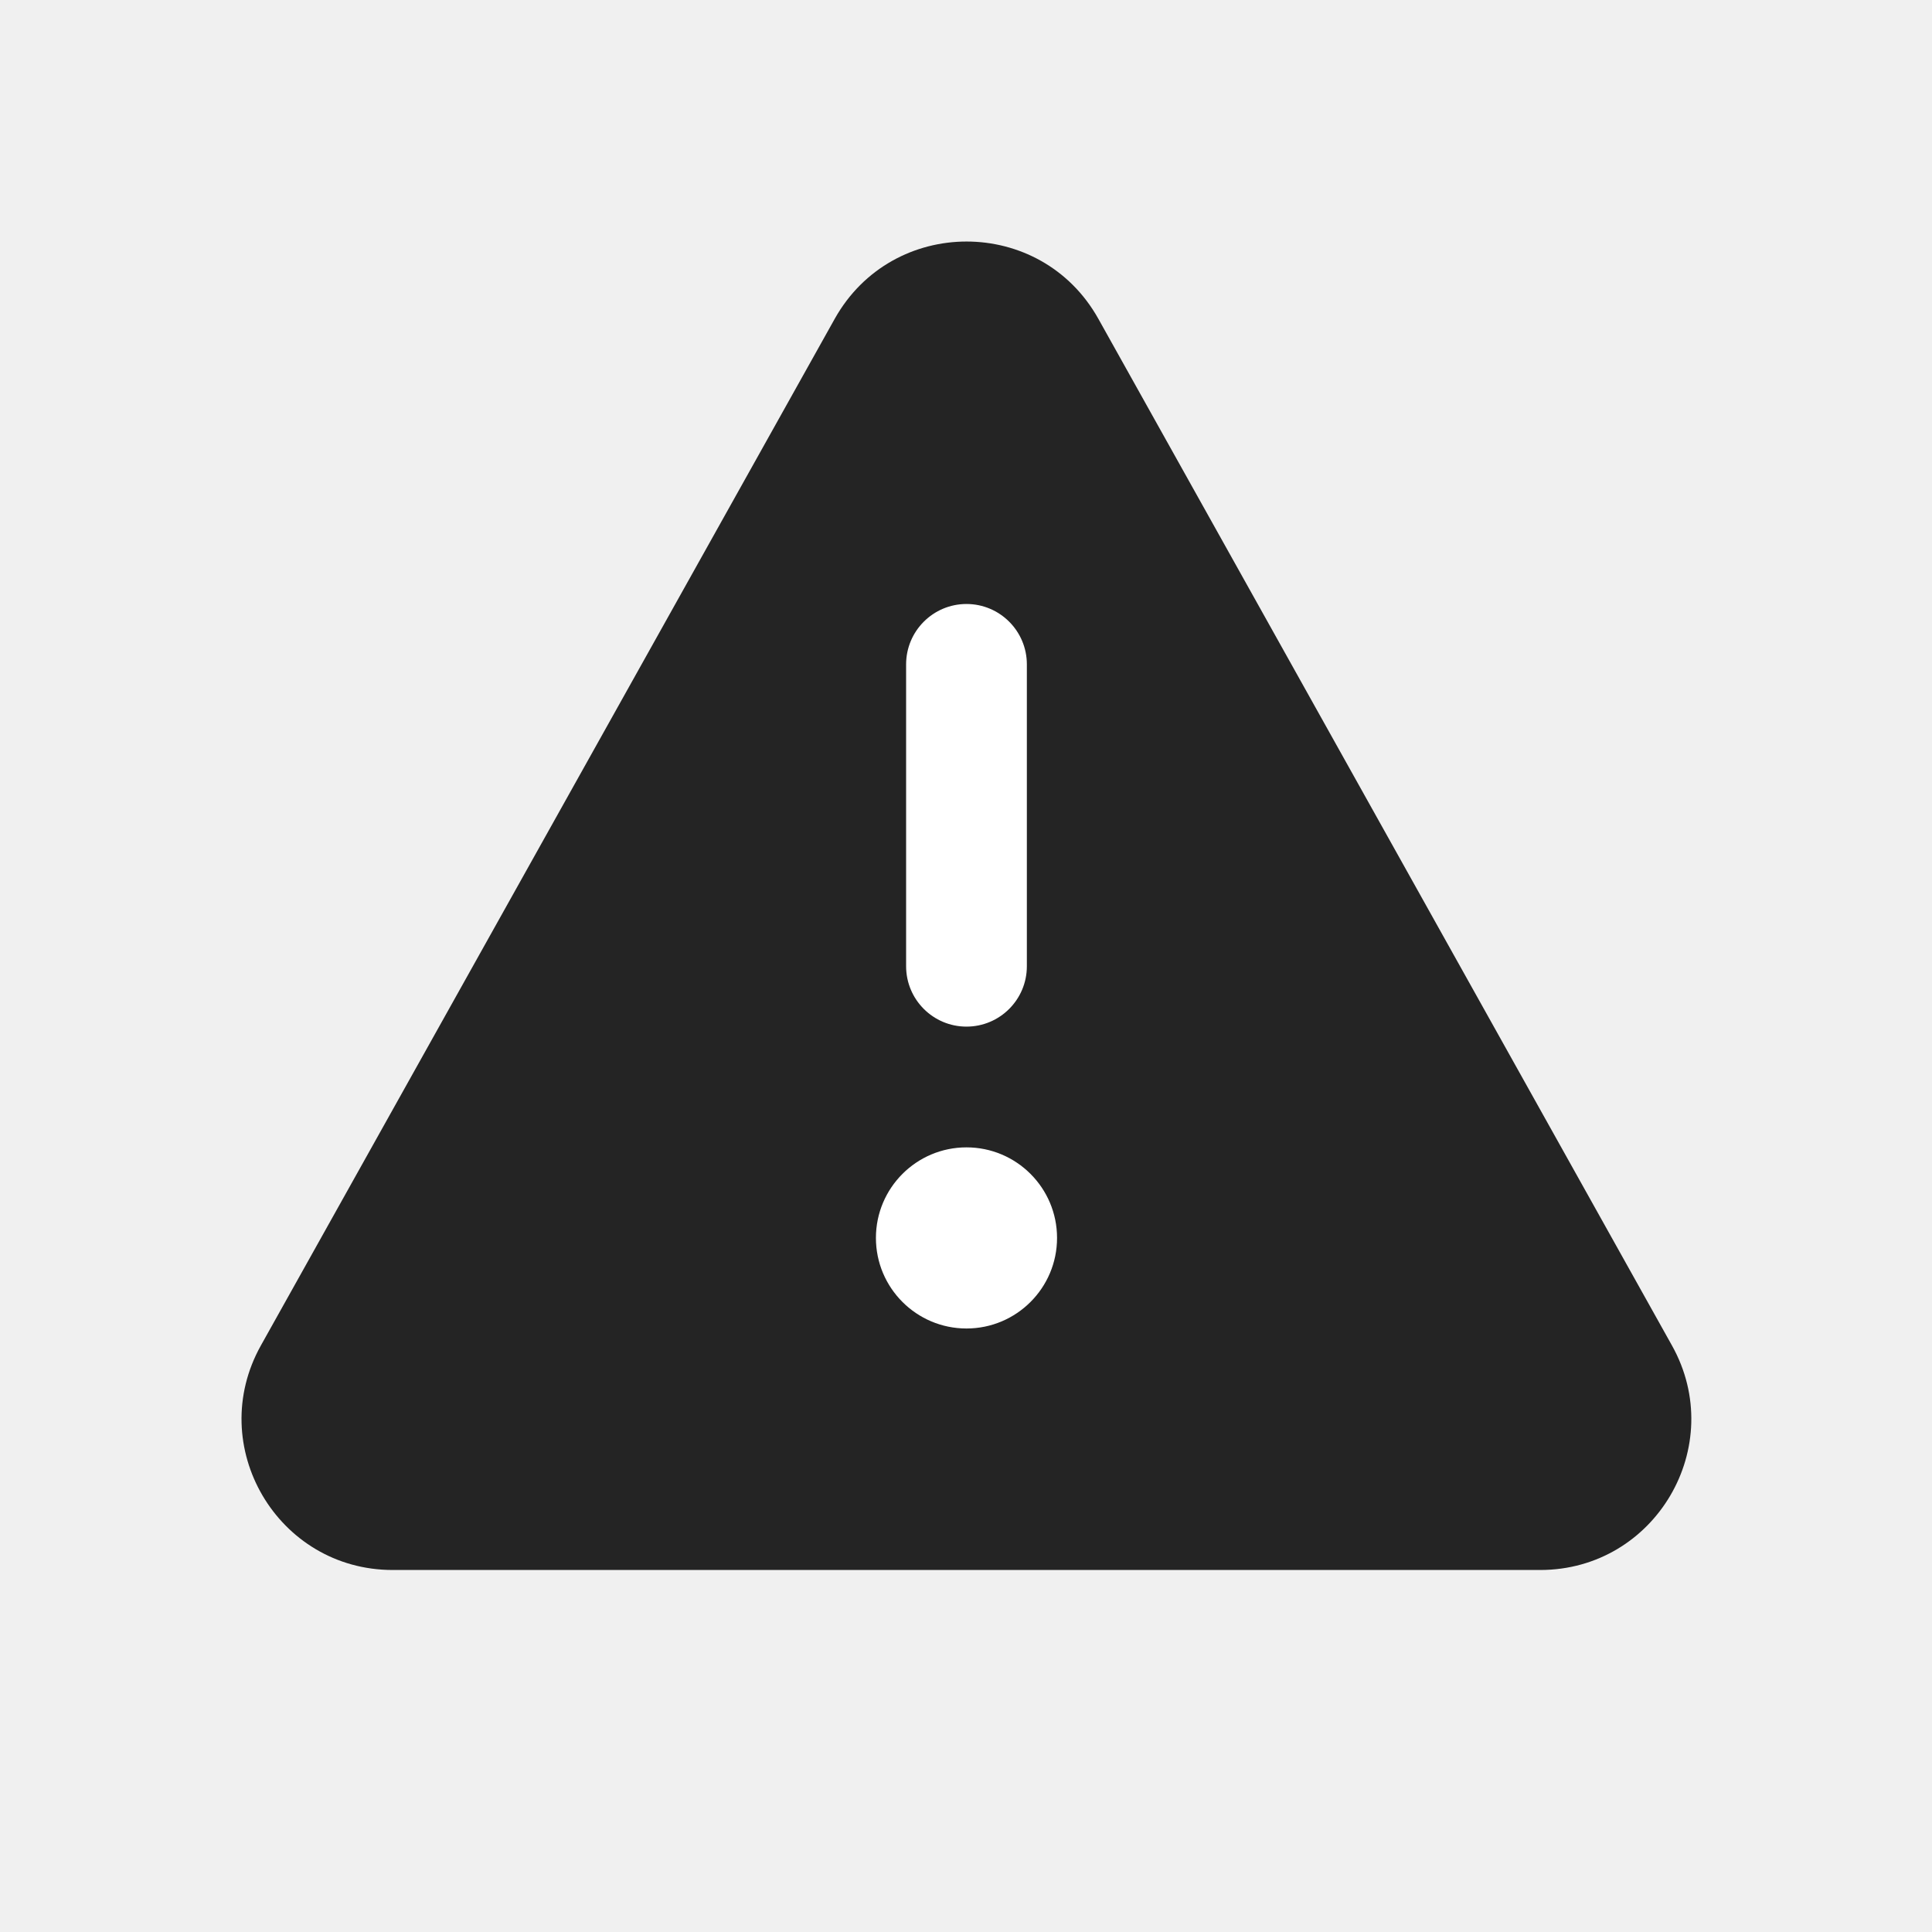
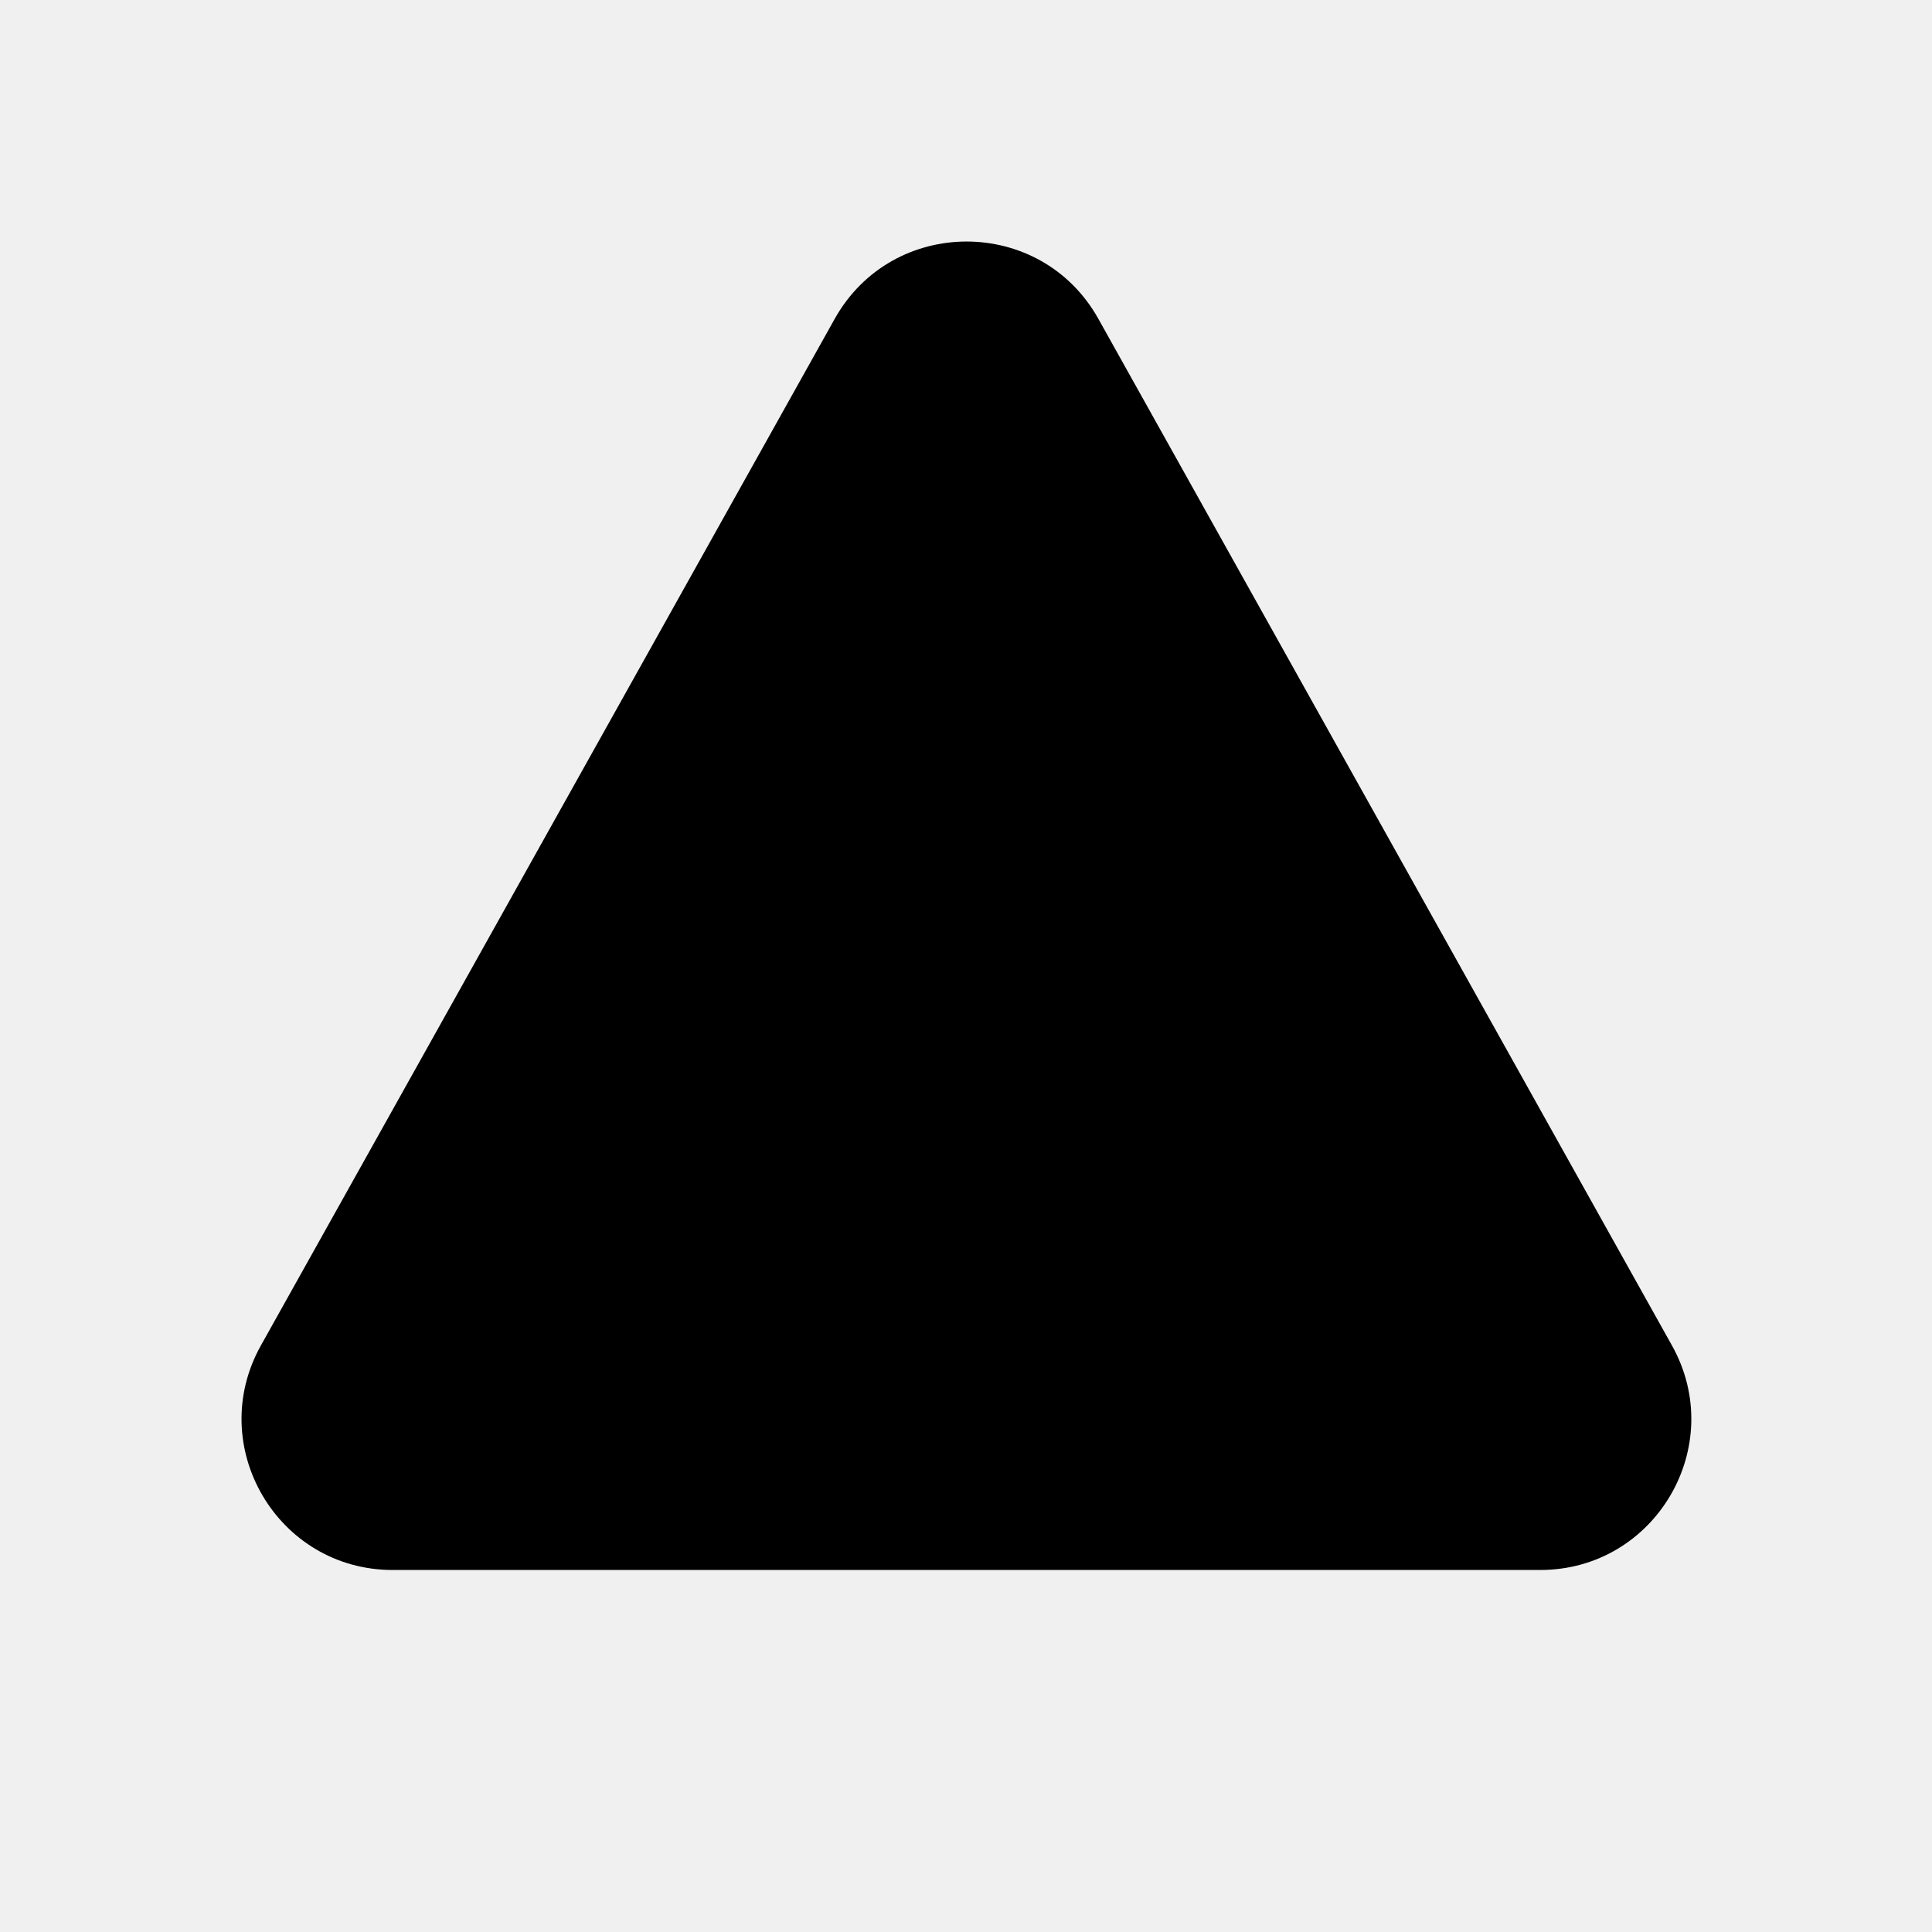
- <svg xmlns="http://www.w3.org/2000/svg" viewBox="0 0 16 16" fill="none">
-   <path class="sky-i-path-1" d="M9.096 2.64C8.619 1.787 7.391 1.787 6.913 2.64L2.161 11.142C1.695 11.975 2.297 13.002 3.252 13.002H12.755C13.71 13.002 14.312 11.975 13.846 11.142L9.096 2.64Z" fill="#242424" />
-   <path class="sky-i-path-2" fill-rule="evenodd" clip-rule="evenodd" d="M8.004 5.002C8.28 5.002 8.504 5.226 8.504 5.502V8.002C8.504 8.278 8.28 8.502 8.004 8.502C7.728 8.502 7.504 8.278 7.504 8.002V5.502C7.504 5.226 7.728 5.002 8.004 5.002Z M8.754 10.252C8.754 10.666 8.418 11.002 8.004 11.002C7.59 11.002 7.254 10.666 7.254 10.252C7.254 9.838 7.59 9.502 8.004 9.502C8.418 9.502 8.754 9.838 8.754 10.252Z" fill="white" />
+ <svg xmlns="http://www.w3.org/2000/svg" viewBox="0 0 16 16">
+   <path class="sky-i-path-1" d="M9.096 2.64C8.619 1.787 7.391 1.787 6.913 2.64L2.161 11.142C1.695 11.975 2.297 13.002 3.252 13.002H12.755C13.71 13.002 14.312 11.975 13.846 11.142L9.096 2.64Z" />
+   <path class="sky-i-path-2" fill-rule="evenodd" clip-rule="evenodd" d="M8.004 5.002C8.28 5.002 8.504 5.226 8.504 5.502V8.002C8.504 8.278 8.28 8.502 8.004 8.502C7.728 8.502 7.504 8.278 7.504 8.002V5.502C7.504 5.226 7.728 5.002 8.004 5.002Z M8.754 10.252C8.754 10.666 8.418 11.002 8.004 11.002C7.59 11.002 7.254 10.666 7.254 10.252C7.254 9.838 7.59 9.502 8.004 9.502C8.418 9.502 8.754 9.838 8.754 10.252Z" />
</svg>
